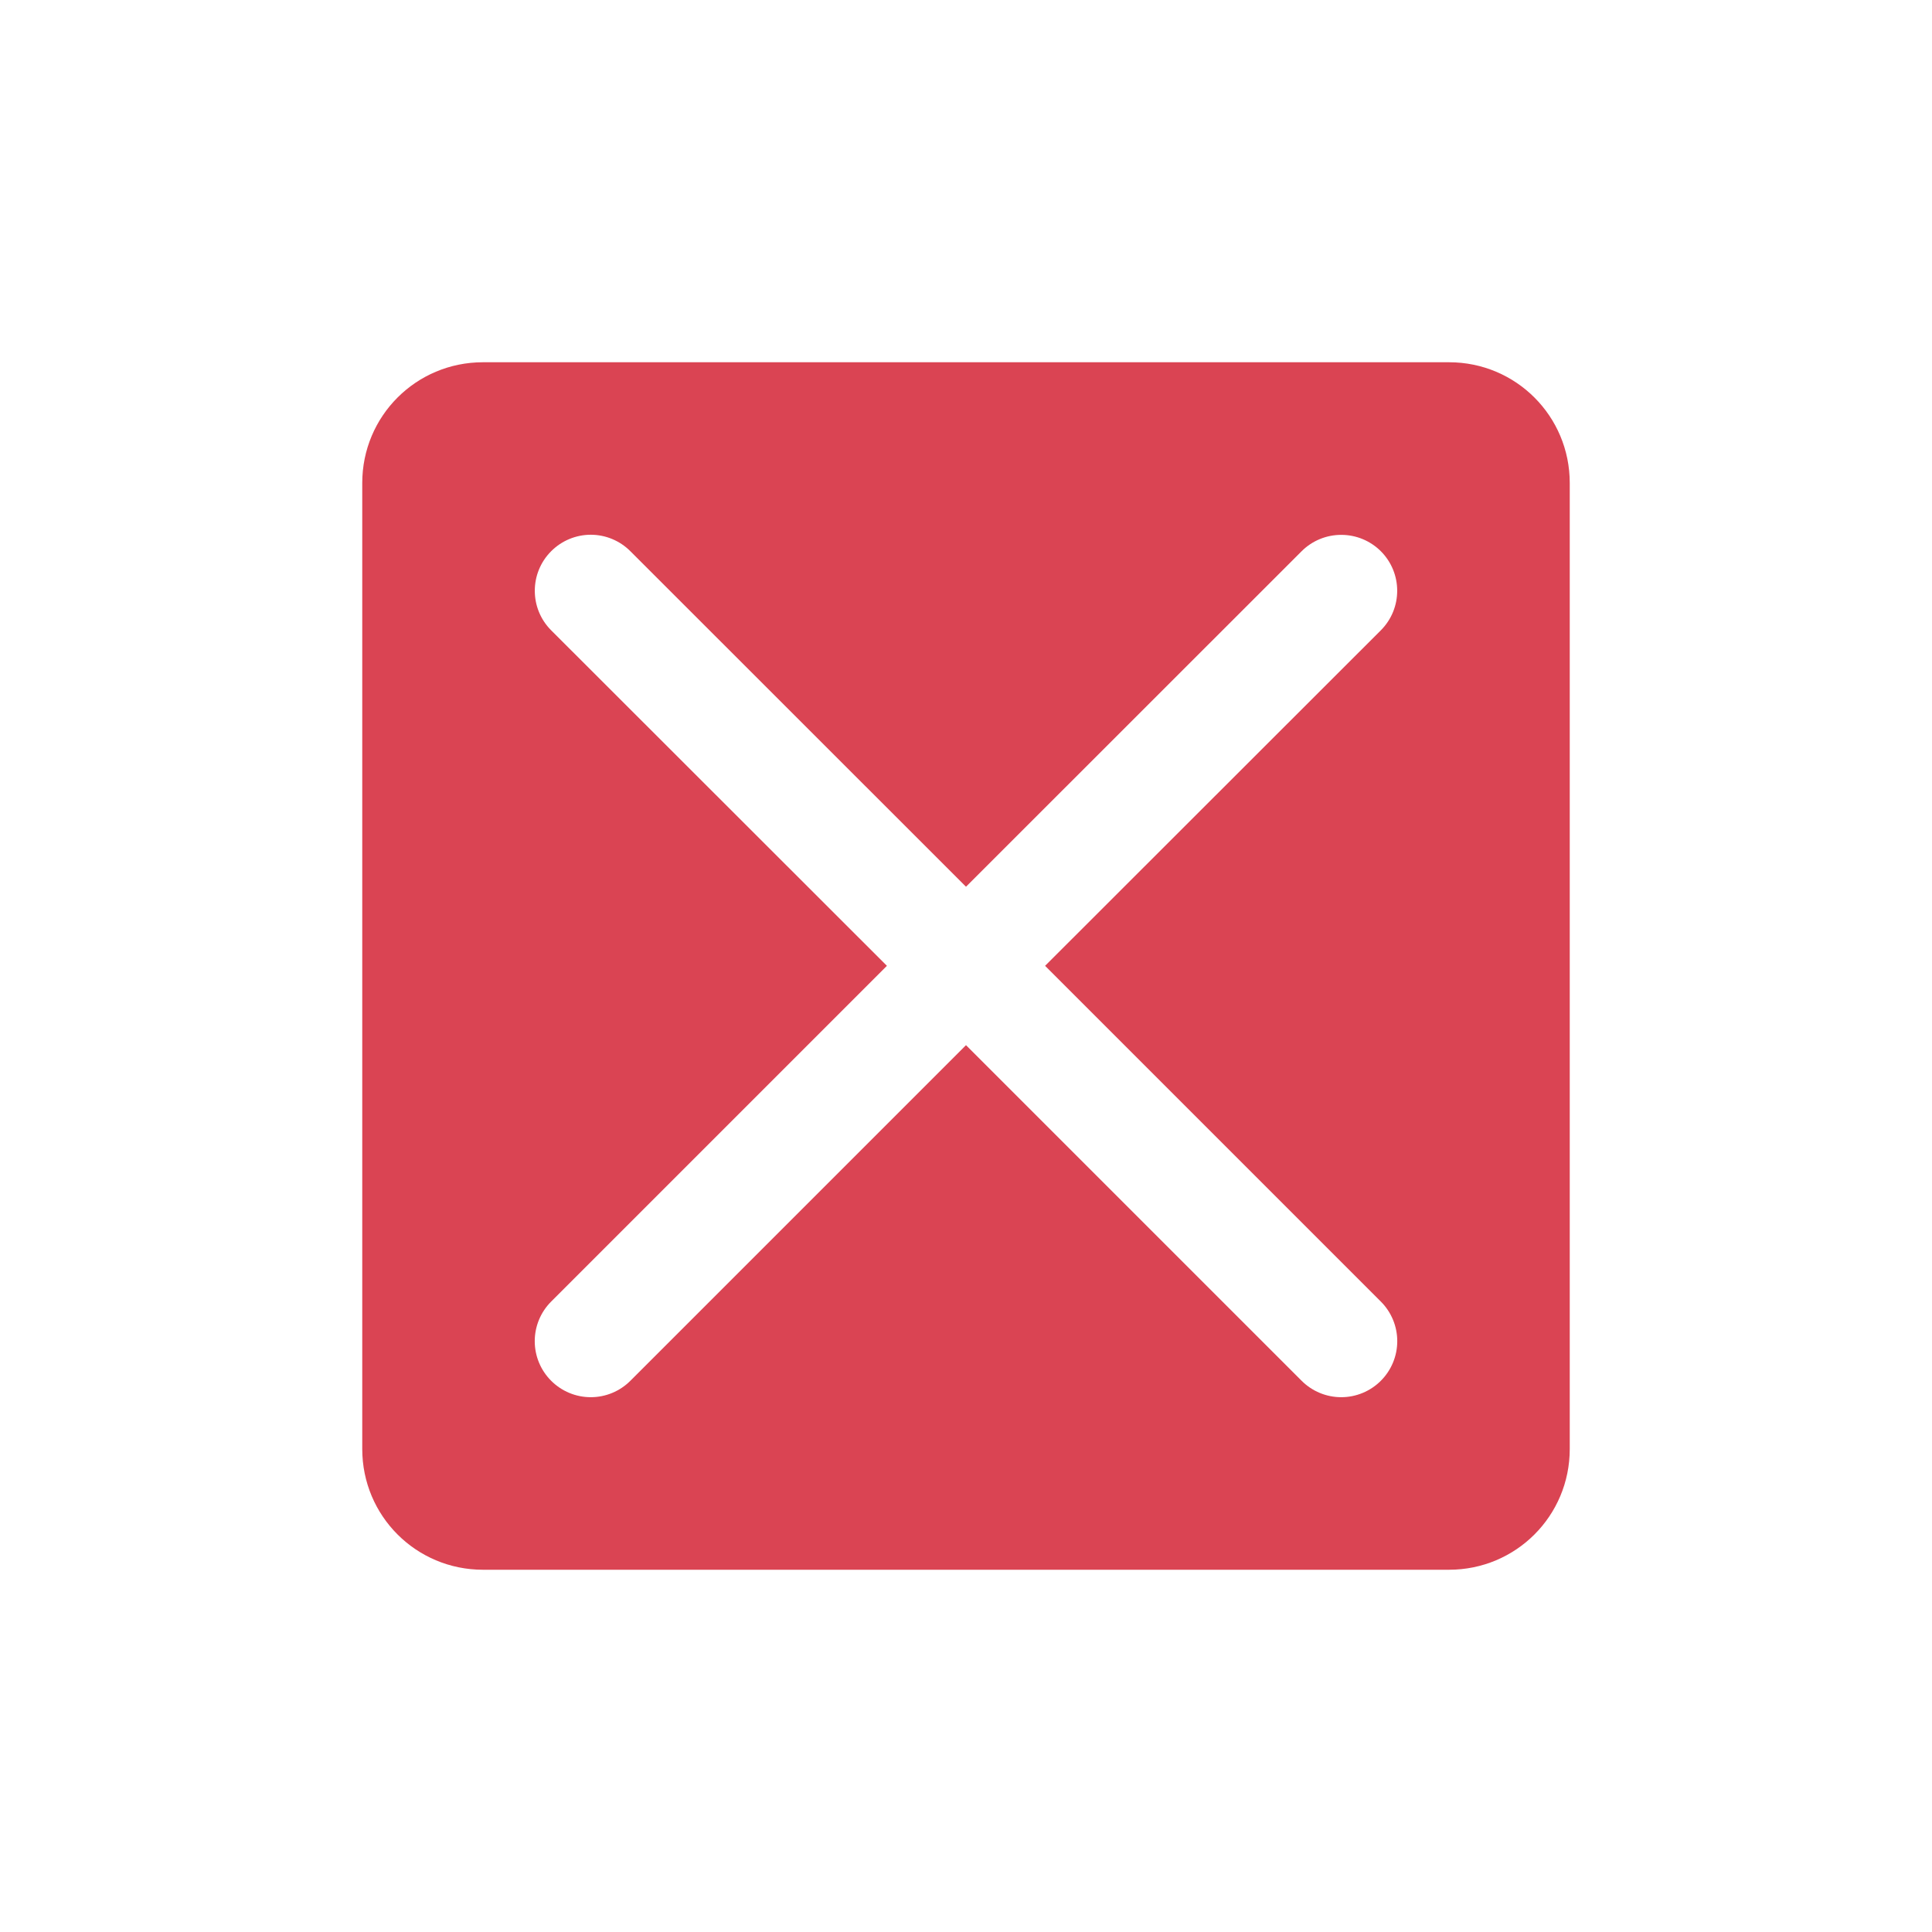
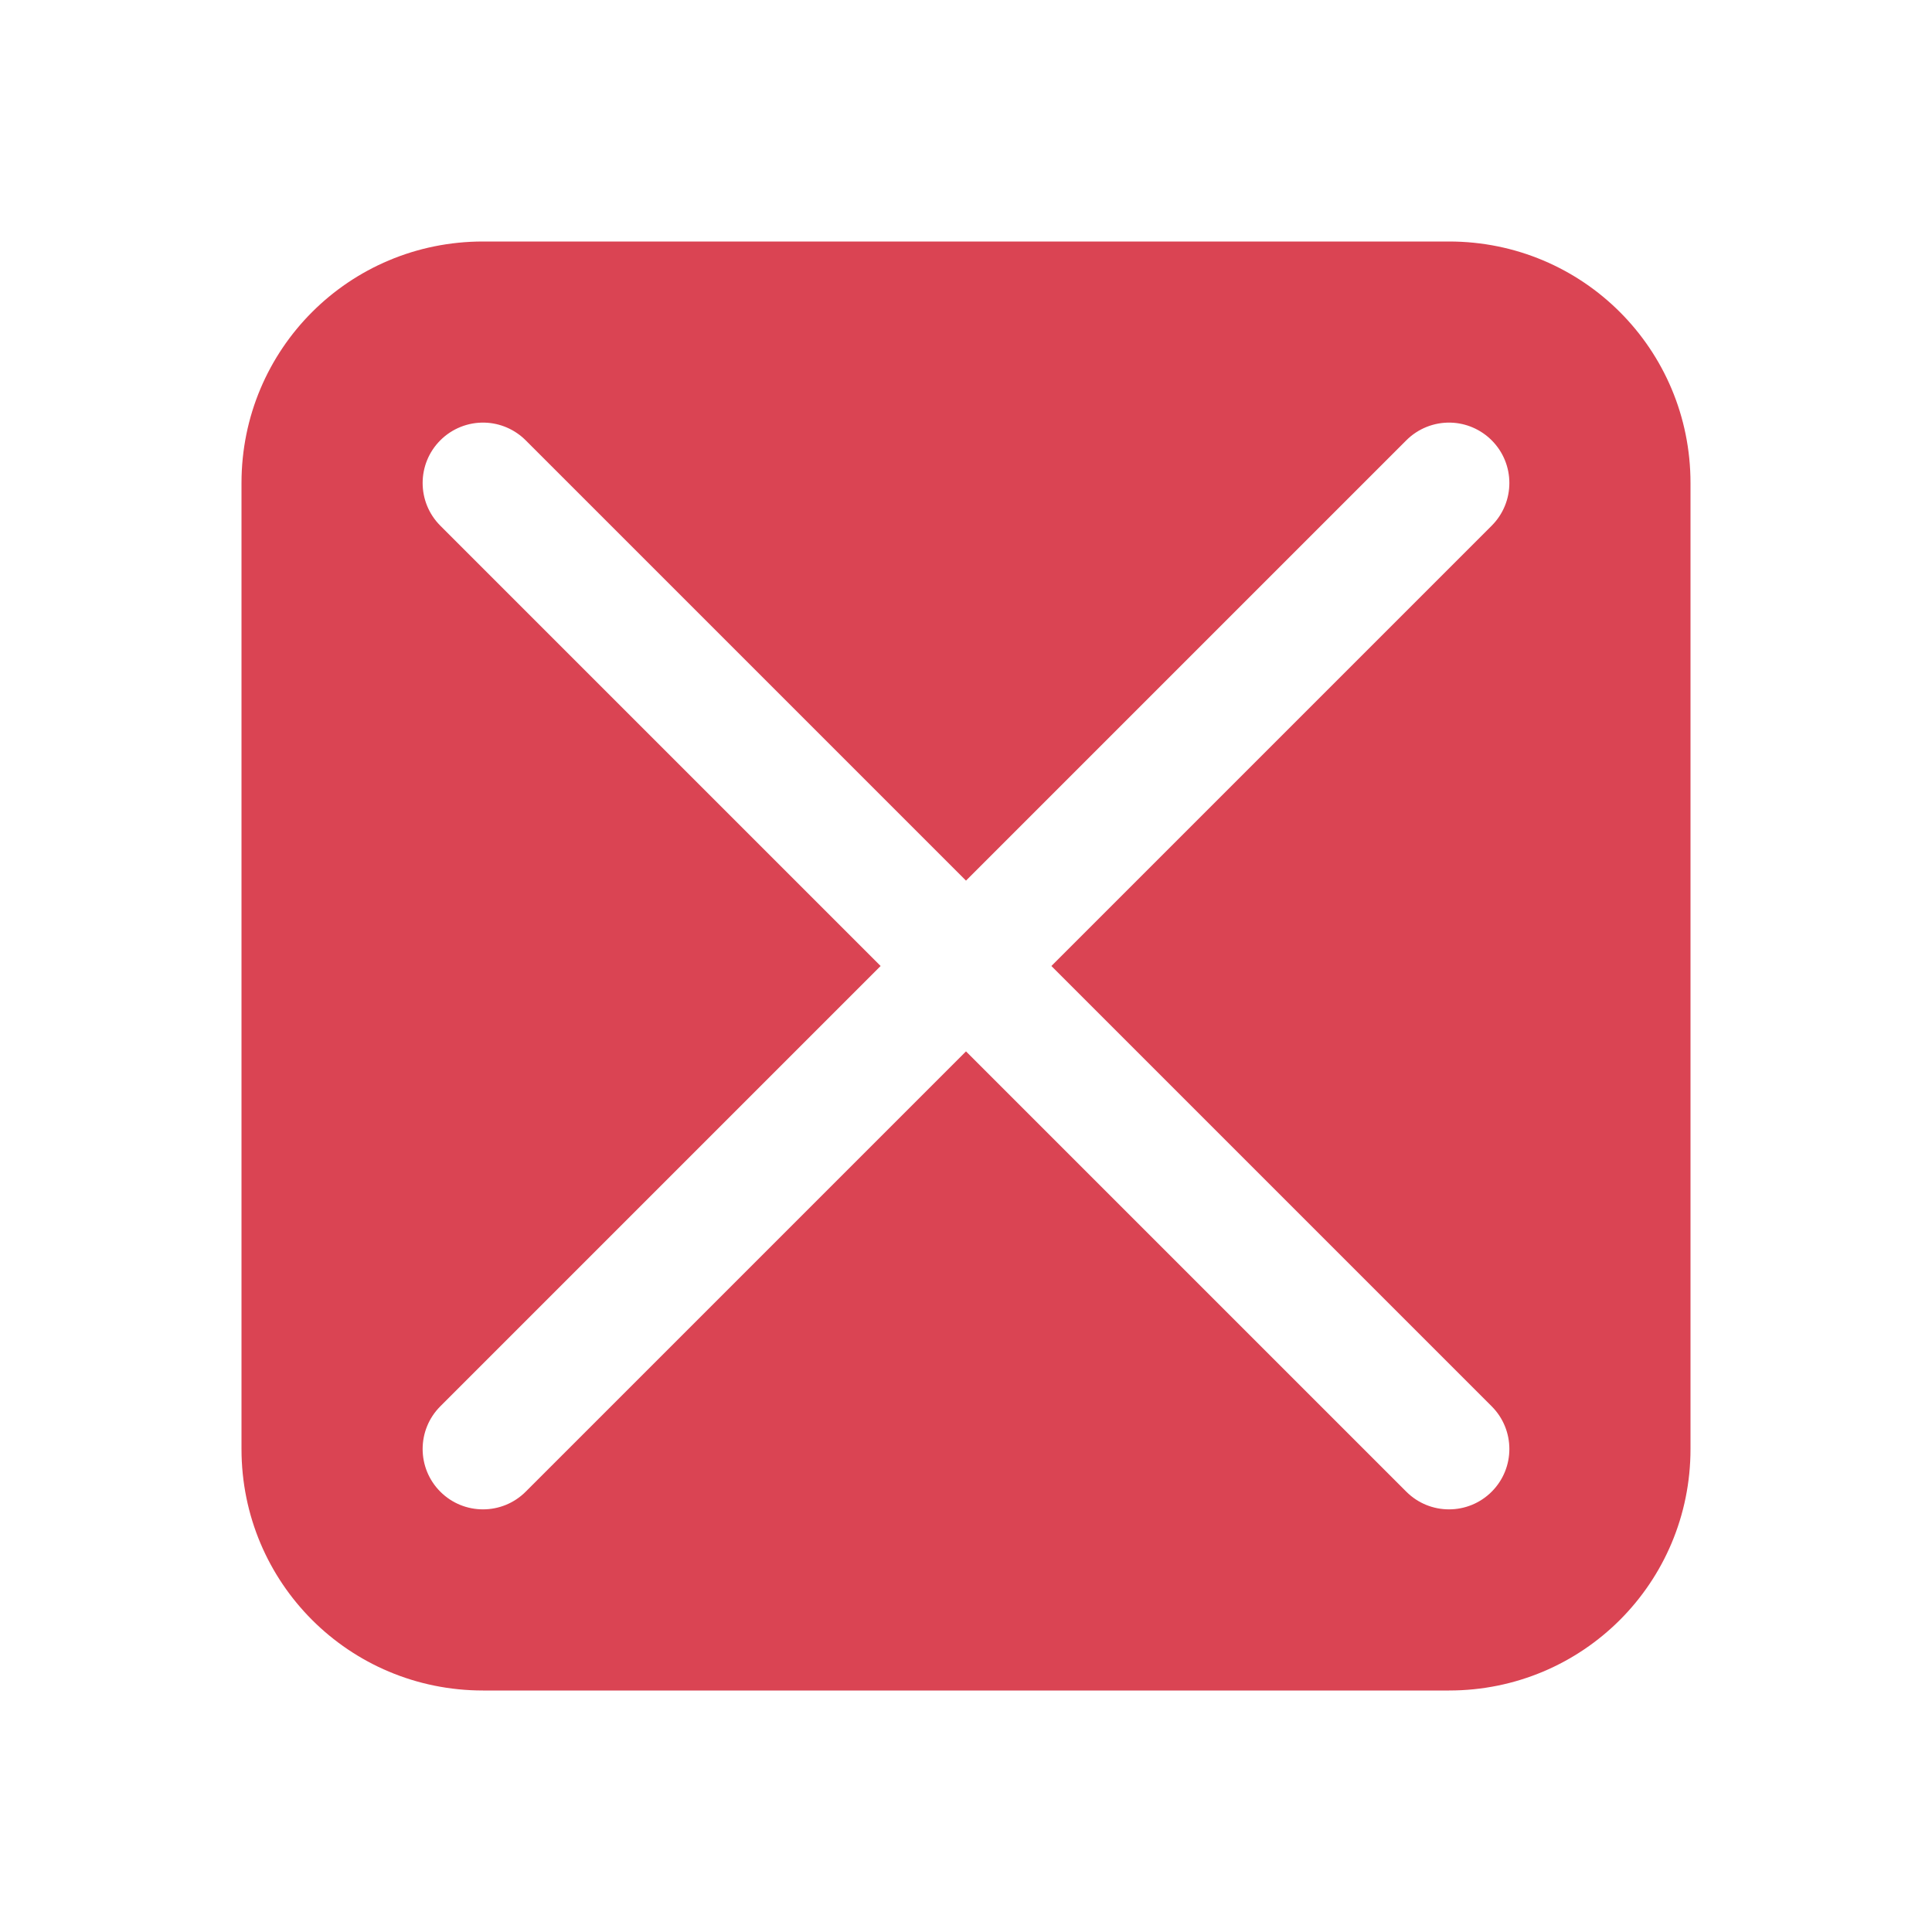
<svg xmlns="http://www.w3.org/2000/svg" version="1.1" viewBox="0 0 32 32">
  <style id="current-color-scheme" type="text/css">.ColorScheme-NegativeText {
            color:#da4453;
        }</style>
-   <path d="m8 6c-1.108 0-2 0.892-2 2v16c0 1.108 0.892 2 2 2h16c1.108 0 2-0.892 2-2v-16c0-1.108-0.892-2-2-2h-16zm1.785 2.857a0.927 0.927 0 0 1 0.002 0 0.927 0.927 0 0 1 0.654 0.273l5.559 5.557 5.559-5.557a0.927 0.927 0 0 1 0.658-0.271 0.927 0.927 0 0 1 0.654 0.271 0.927 0.927 0 0 1 0 1.31l-5.561 5.557 5.561 5.561a0.927 0.927 0 0 1 0 1.312 0.927 0.927 0 0 1-1.312 0l-5.559-5.559-5.559 5.559a0.927 0.927 0 0 1-1.312 0 0.927 0.927 0 0 1 0-1.312l5.561-5.561-5.561-5.557a0.927 0.927 0 0 1 0-1.31 0.927 0.927 0 0 1 0.656-0.273z" class="ColorScheme-NegativeText" fill="currentColor" />
+   <path d="m8 4c-2.216 0-4 1.784-4 4v16c0 2.216 1.784 4 4 4h16c2.216 0 4-1.784 4-4v-16c0-2.216-1.784-4-4-4h-16zm0.029 3a1 1 0 0 1 0.678 0.293l7.293 7.293 7.293-7.293a1 1 0 0 1 0.736-0.293 1 1 0 0 1 0.678 0.293 1 1 0 0 1 0 1.414l-7.293 7.293 7.293 7.293a1 1 0 0 1 0 1.414 1 1 0 0 1-1.414 0l-7.293-7.293-7.293 7.293a1 1 0 0 1-1.414 0 1 1 0 0 1 0-1.414l7.293-7.293-7.293-7.293a1 1 0 0 1 0-1.414 1 1 0 0 1 0.736-0.293z" class="ColorScheme-NegativeText" fill="currentColor" />
</svg>
